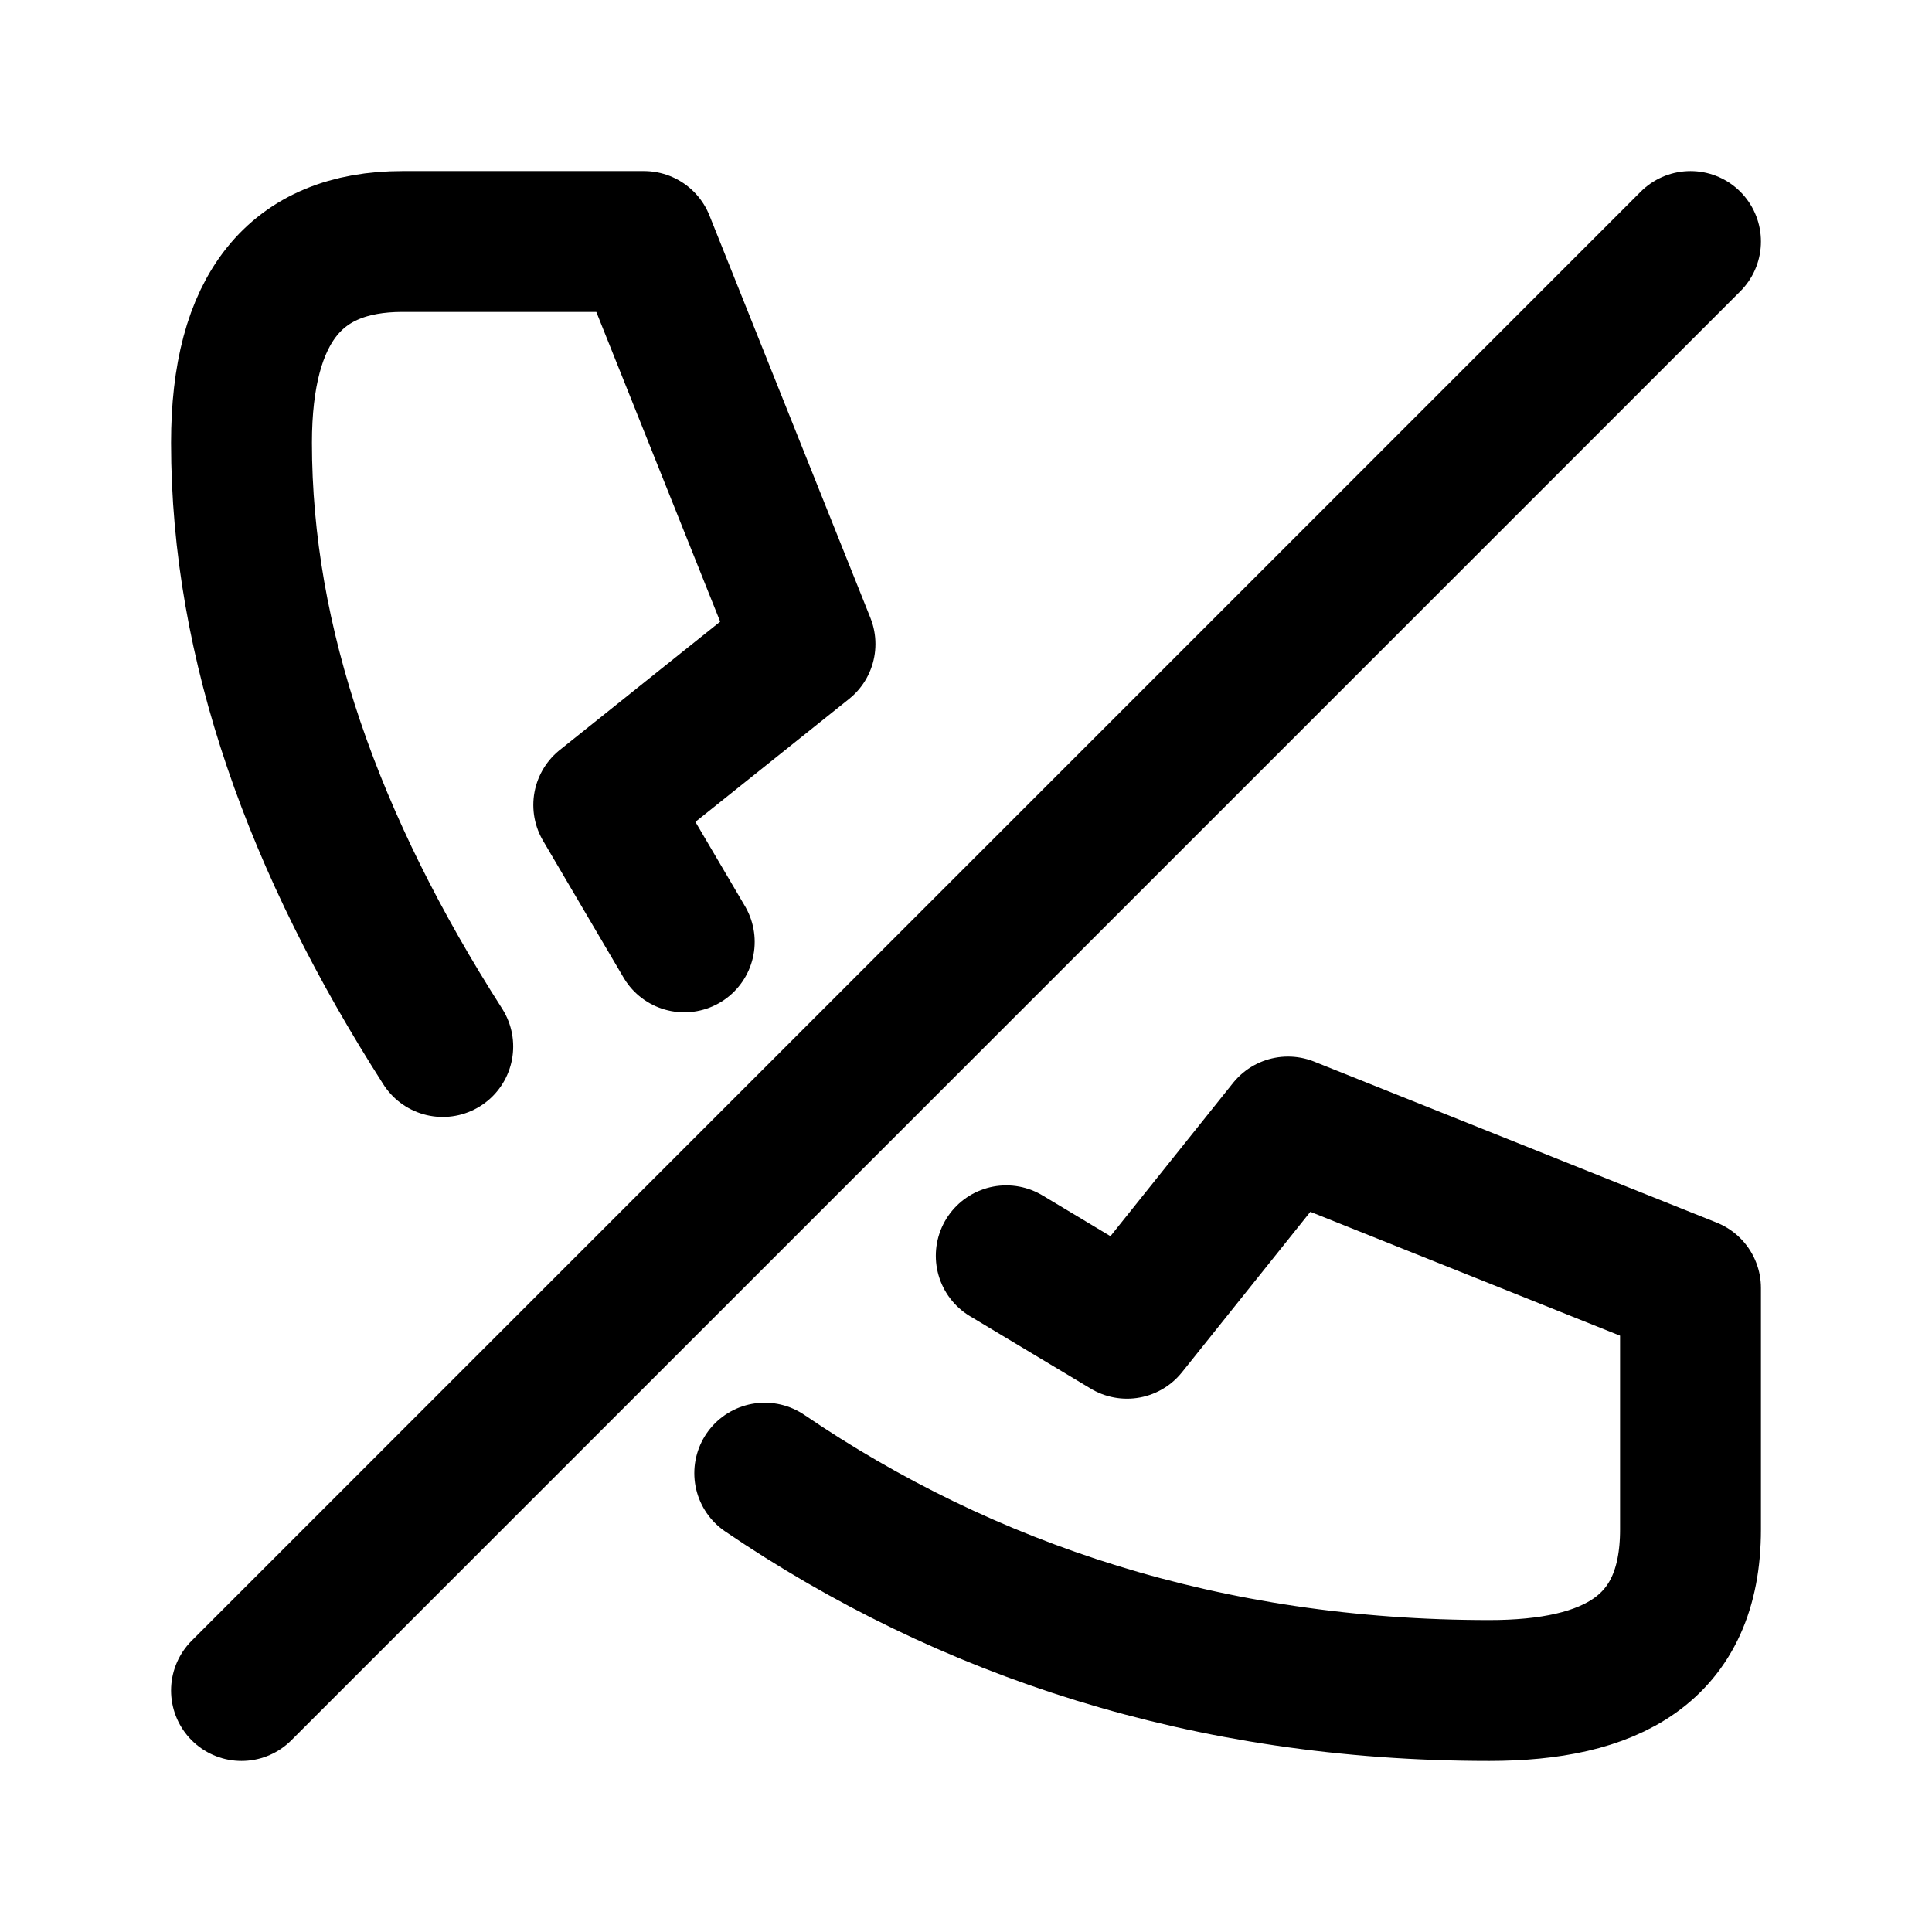
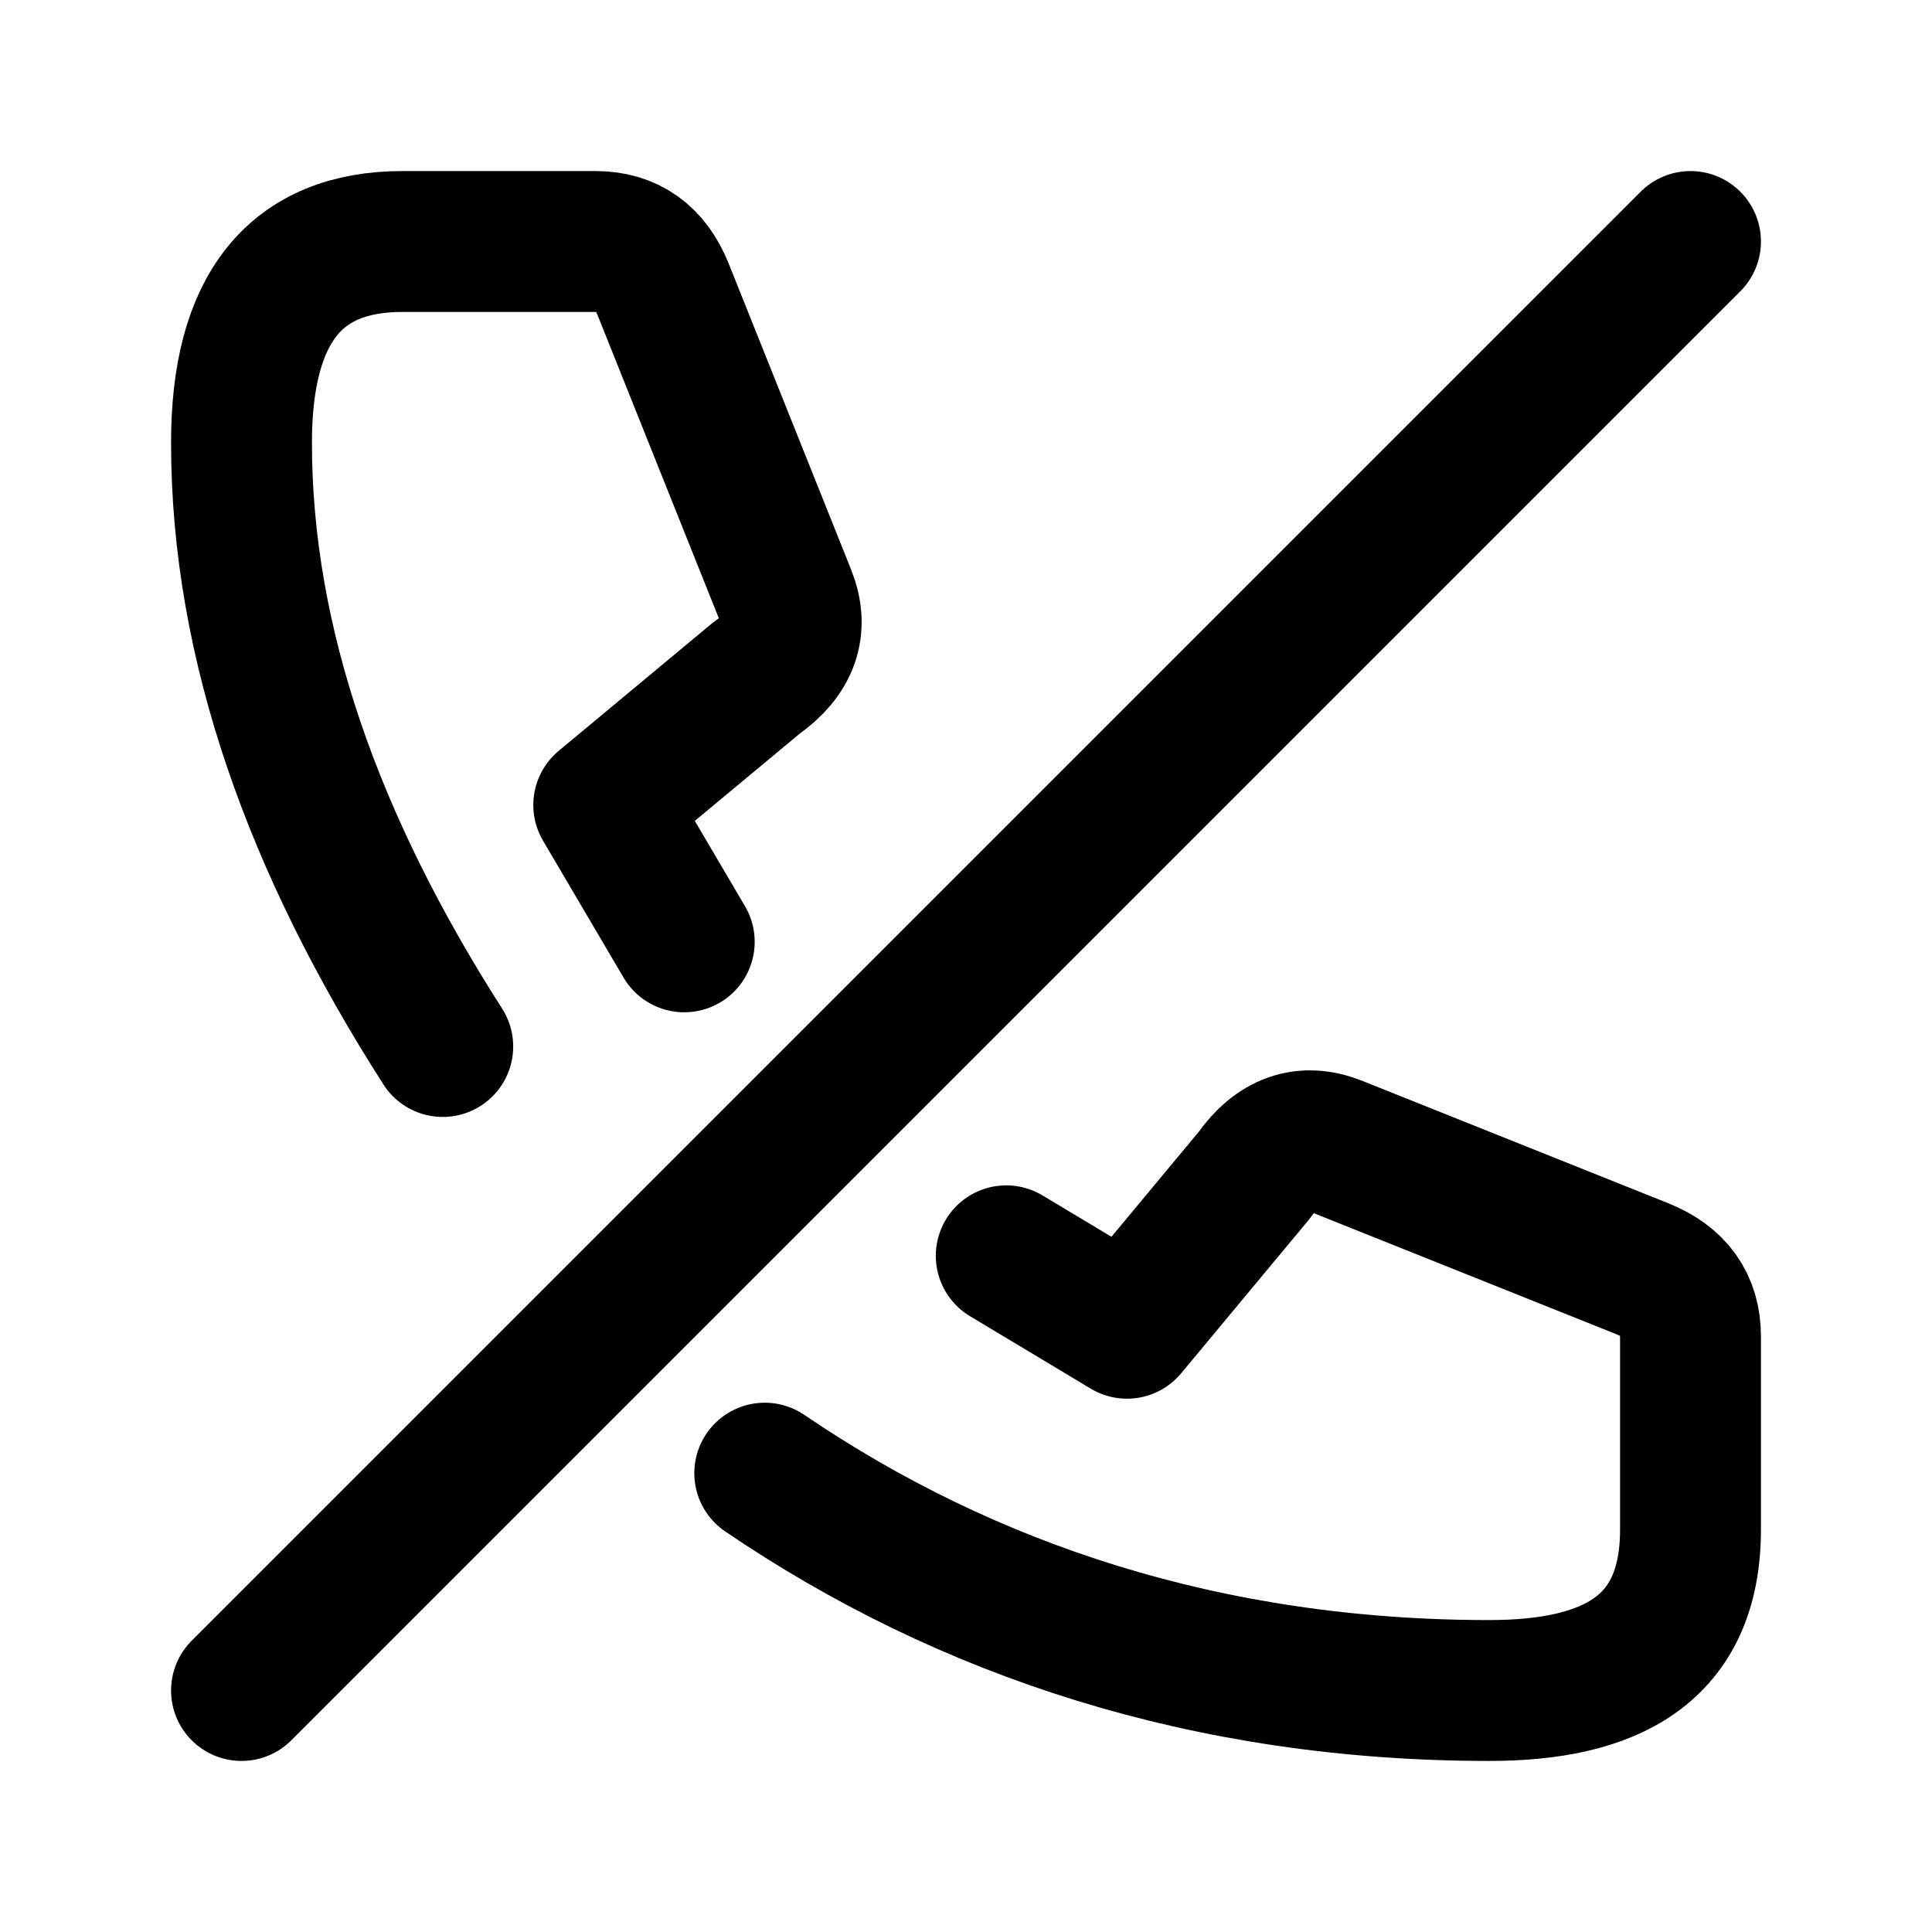
<svg xmlns="http://www.w3.org/2000/svg" width="24" height="24" viewBox="0 0 24 24" fill="none" stroke="currentColor" color="currentColor" stroke-width="1.75" stroke-linecap="round" stroke-linejoin="round" stroke-miterlimit="3" focusable="false" aria-hidden="true">
-   <path d="M5.5 13C3.9 10.5 3 8 3 5.5Q3 3 5 3H8L10 8L7.5 10L8.5 11.7" />
-   <path d="M9.5 18.3C12 20 15 21 18.5 21C20 21 21 20.5 21 19V16L16 14L14 16.5L12.5 15.6" />
+   <path d="M5.5 13C3.9 10.5 3 8 3 5.5Q3 3 5 3H7.4Q8 3 8.24 3.6L9.76 7.4Q10 8 9.4 8.42L7.5 10L8.5 11.7" />
+   <path d="M9.5 18.3C12 20 15 21 18.5 21C20 21 21 20.5 21 19V16.6Q21 16 20.4 15.76L16.6 14.24Q16 14 15.58 14.6L14 16.5L12.5 15.6" />
  <path d="M3 21L21 3" />
</svg>
